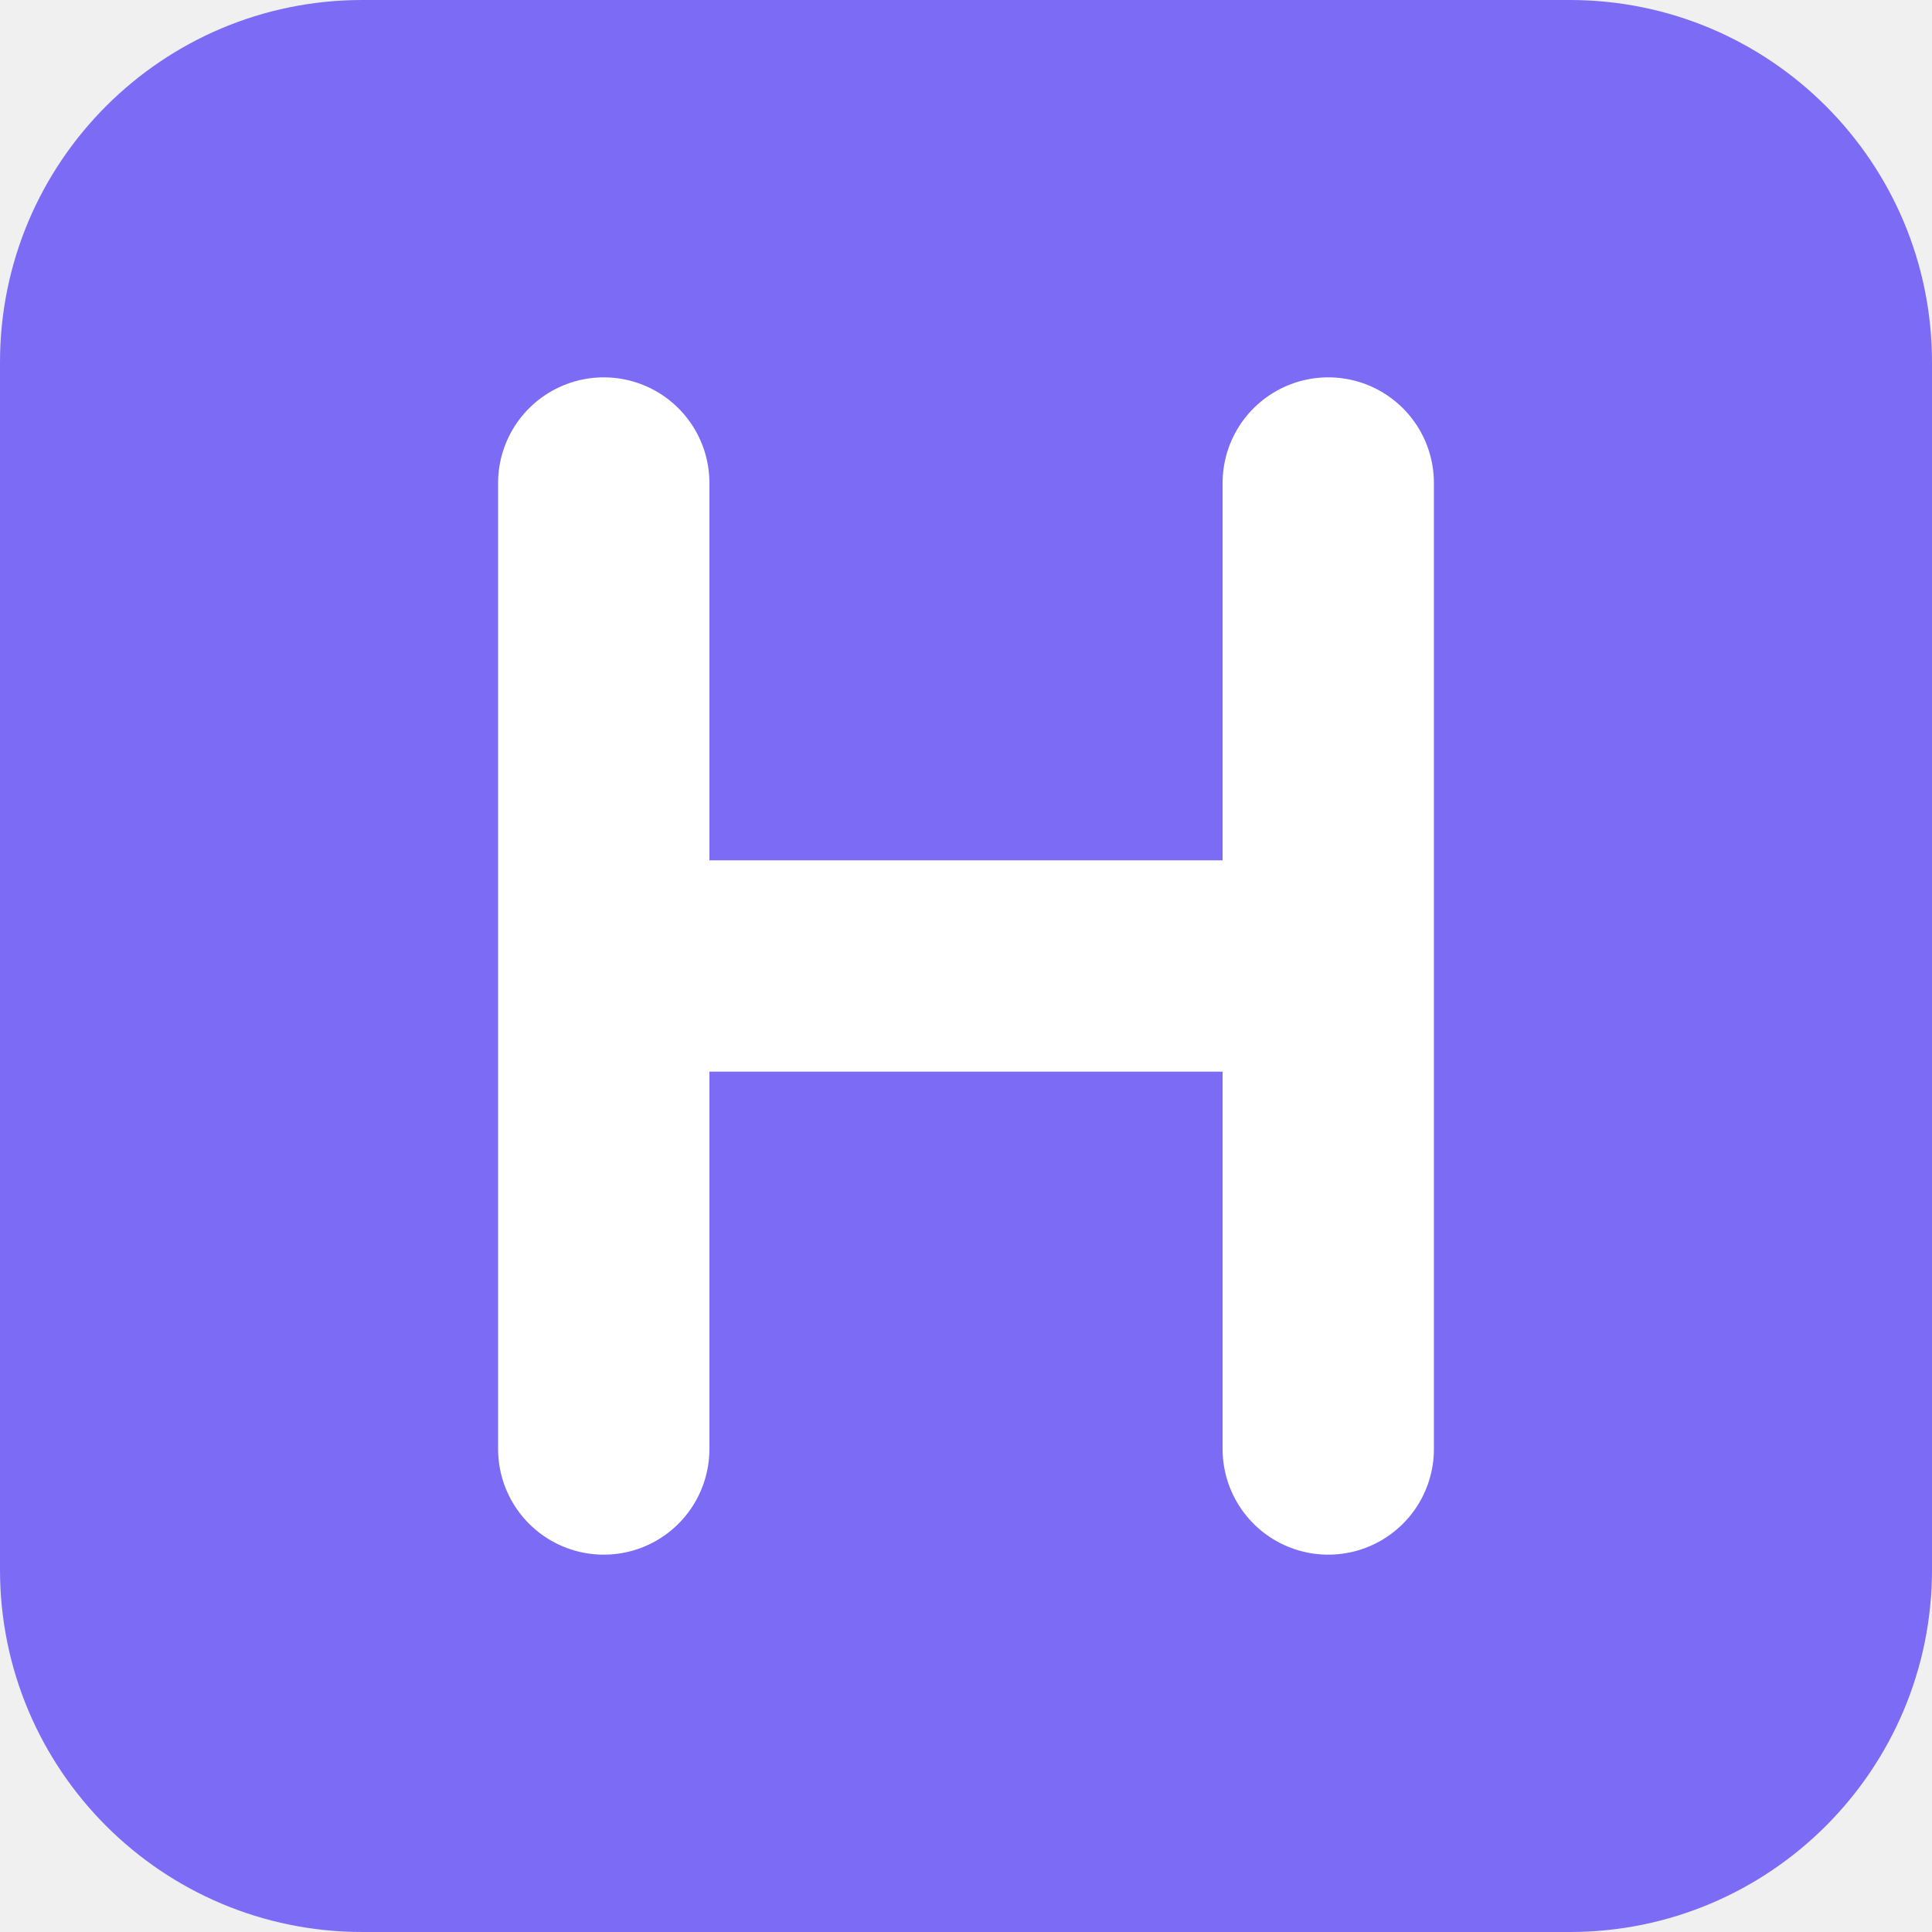
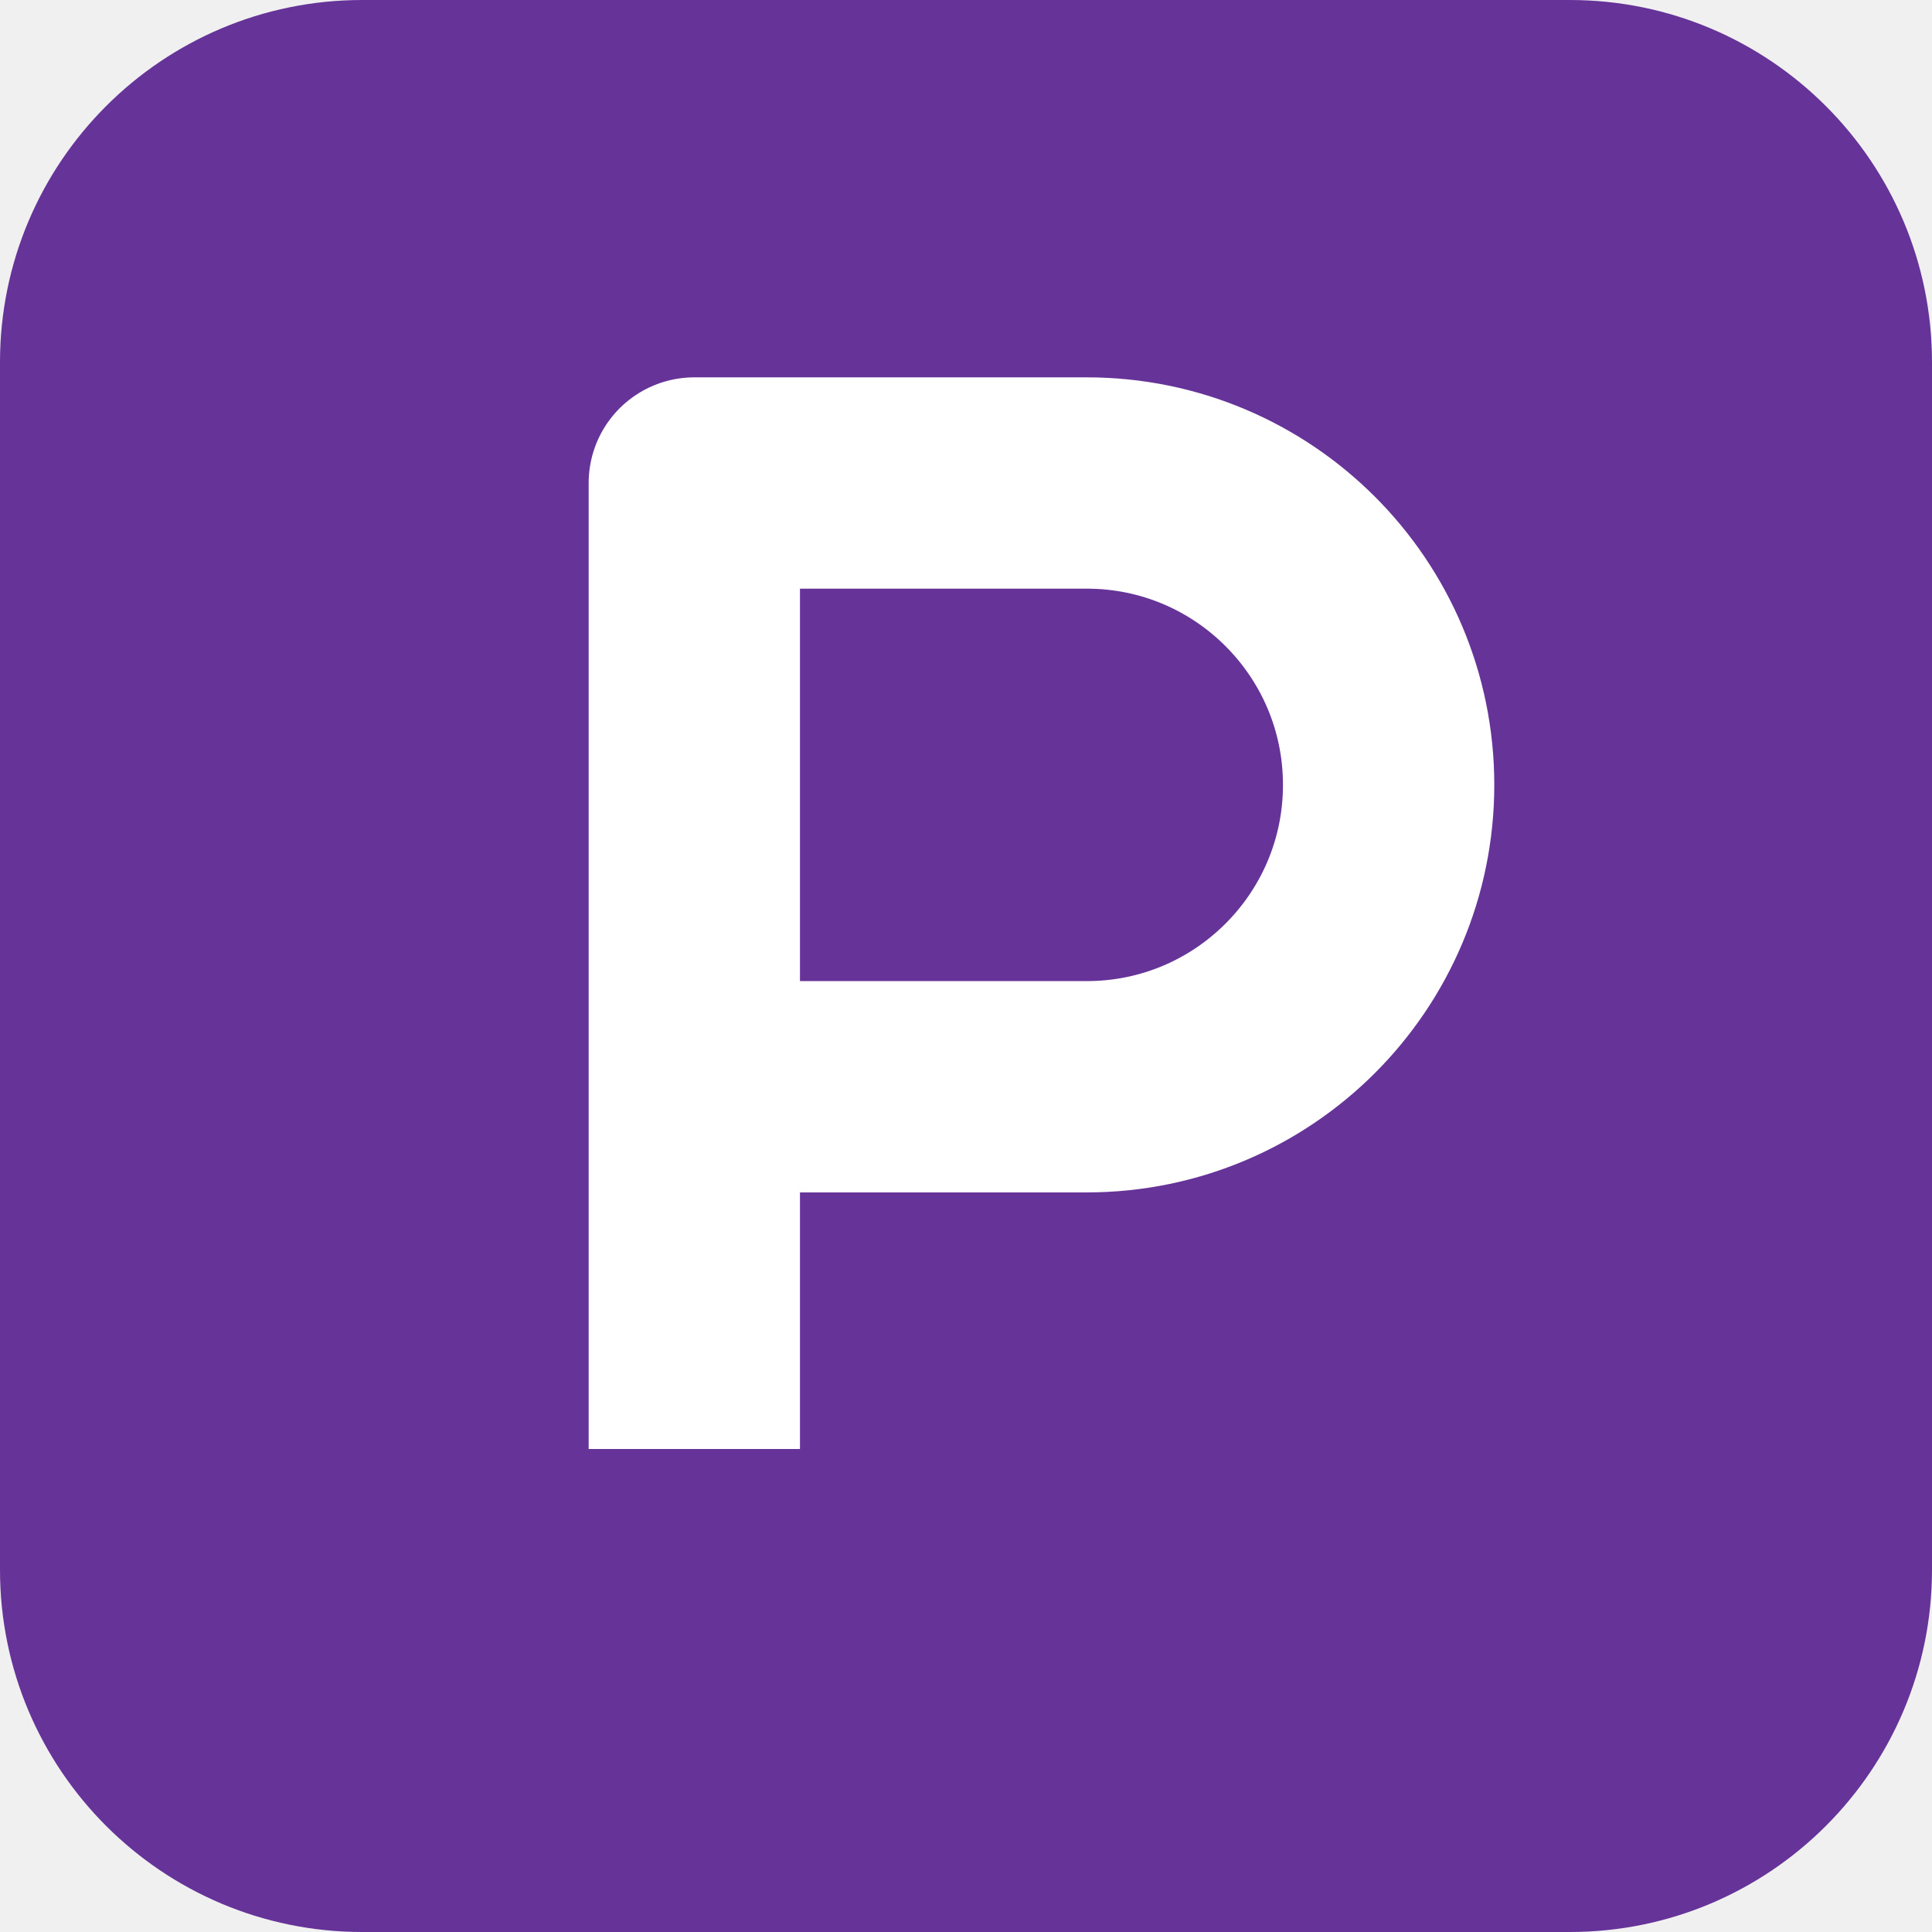
<svg xmlns="http://www.w3.org/2000/svg" viewBox="0 0 64 64">
-   <rect width="64" height="64" rx="12" fill="#7c6cf5" />
-   <path d="M20 16v32M44 16v32M20 32h24" stroke="#fff" stroke-width="7" stroke-linecap="round" />
+   <rect width="64" height="64" rx="12" fill="#663399" />
+   <path d="M23 48V16h13a10 10 0 0 1 0 20H23" fill="none" stroke="#fff" stroke-width="7" stroke-linejoin="round" />
</svg>
